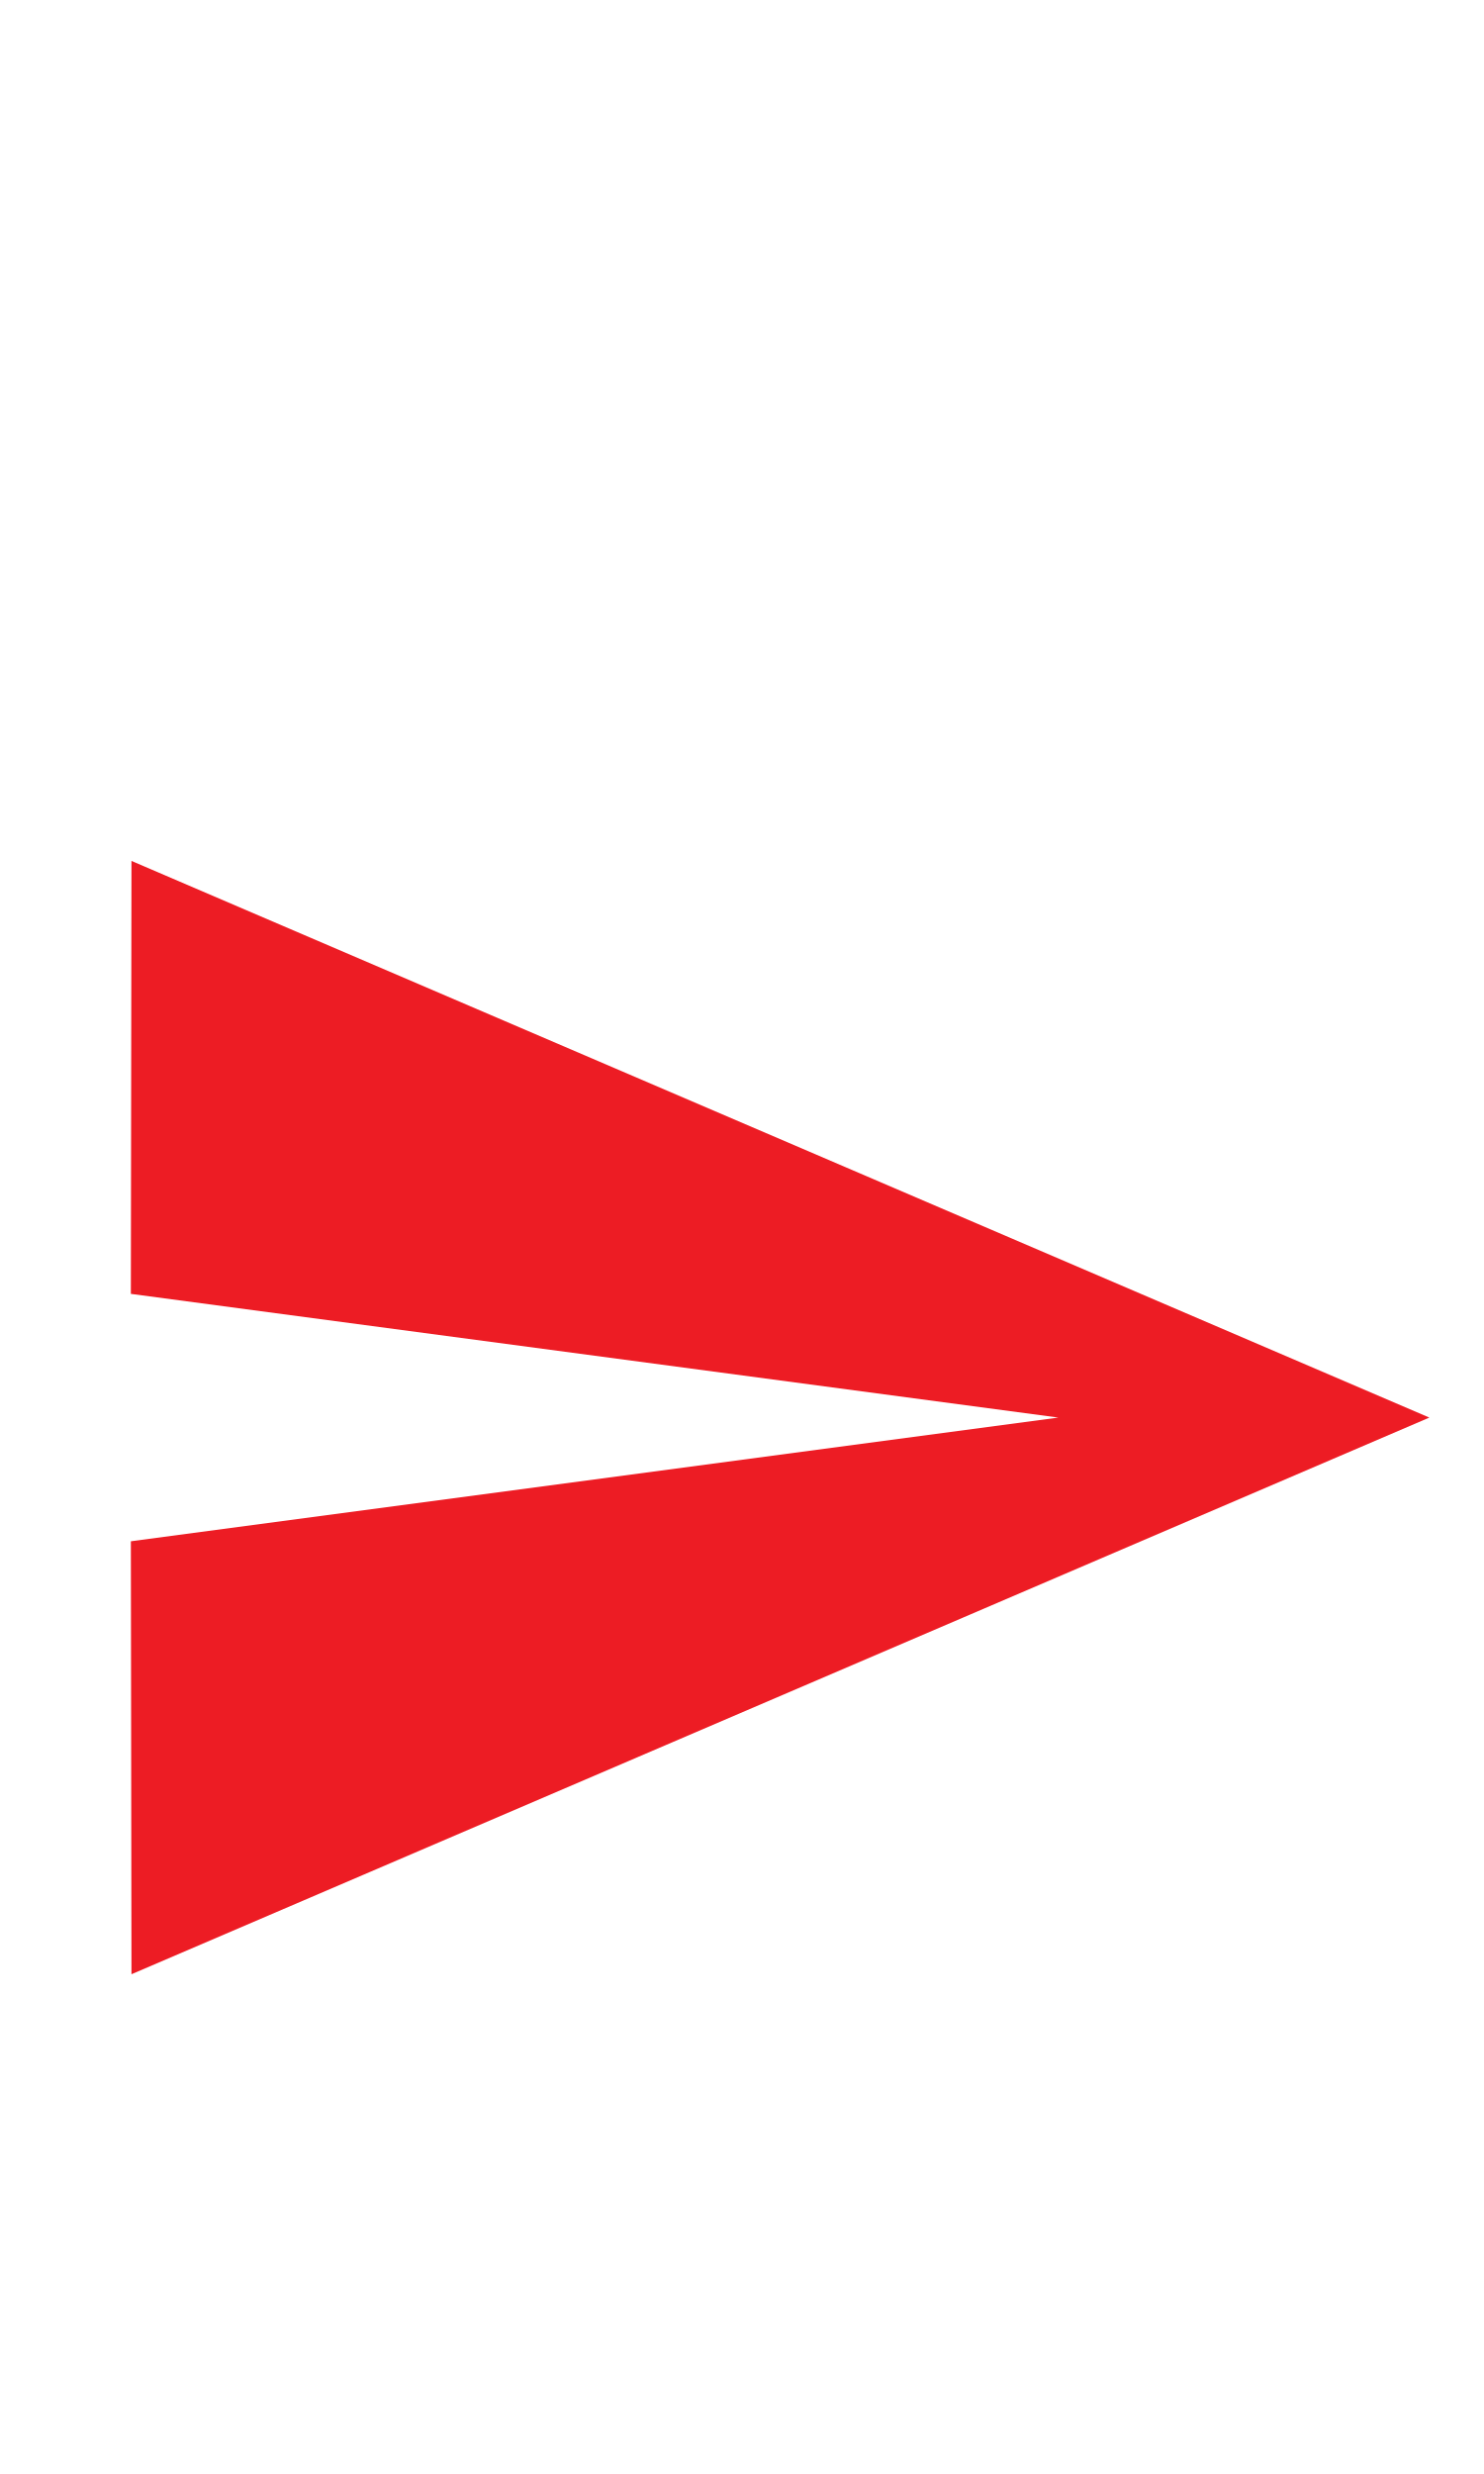
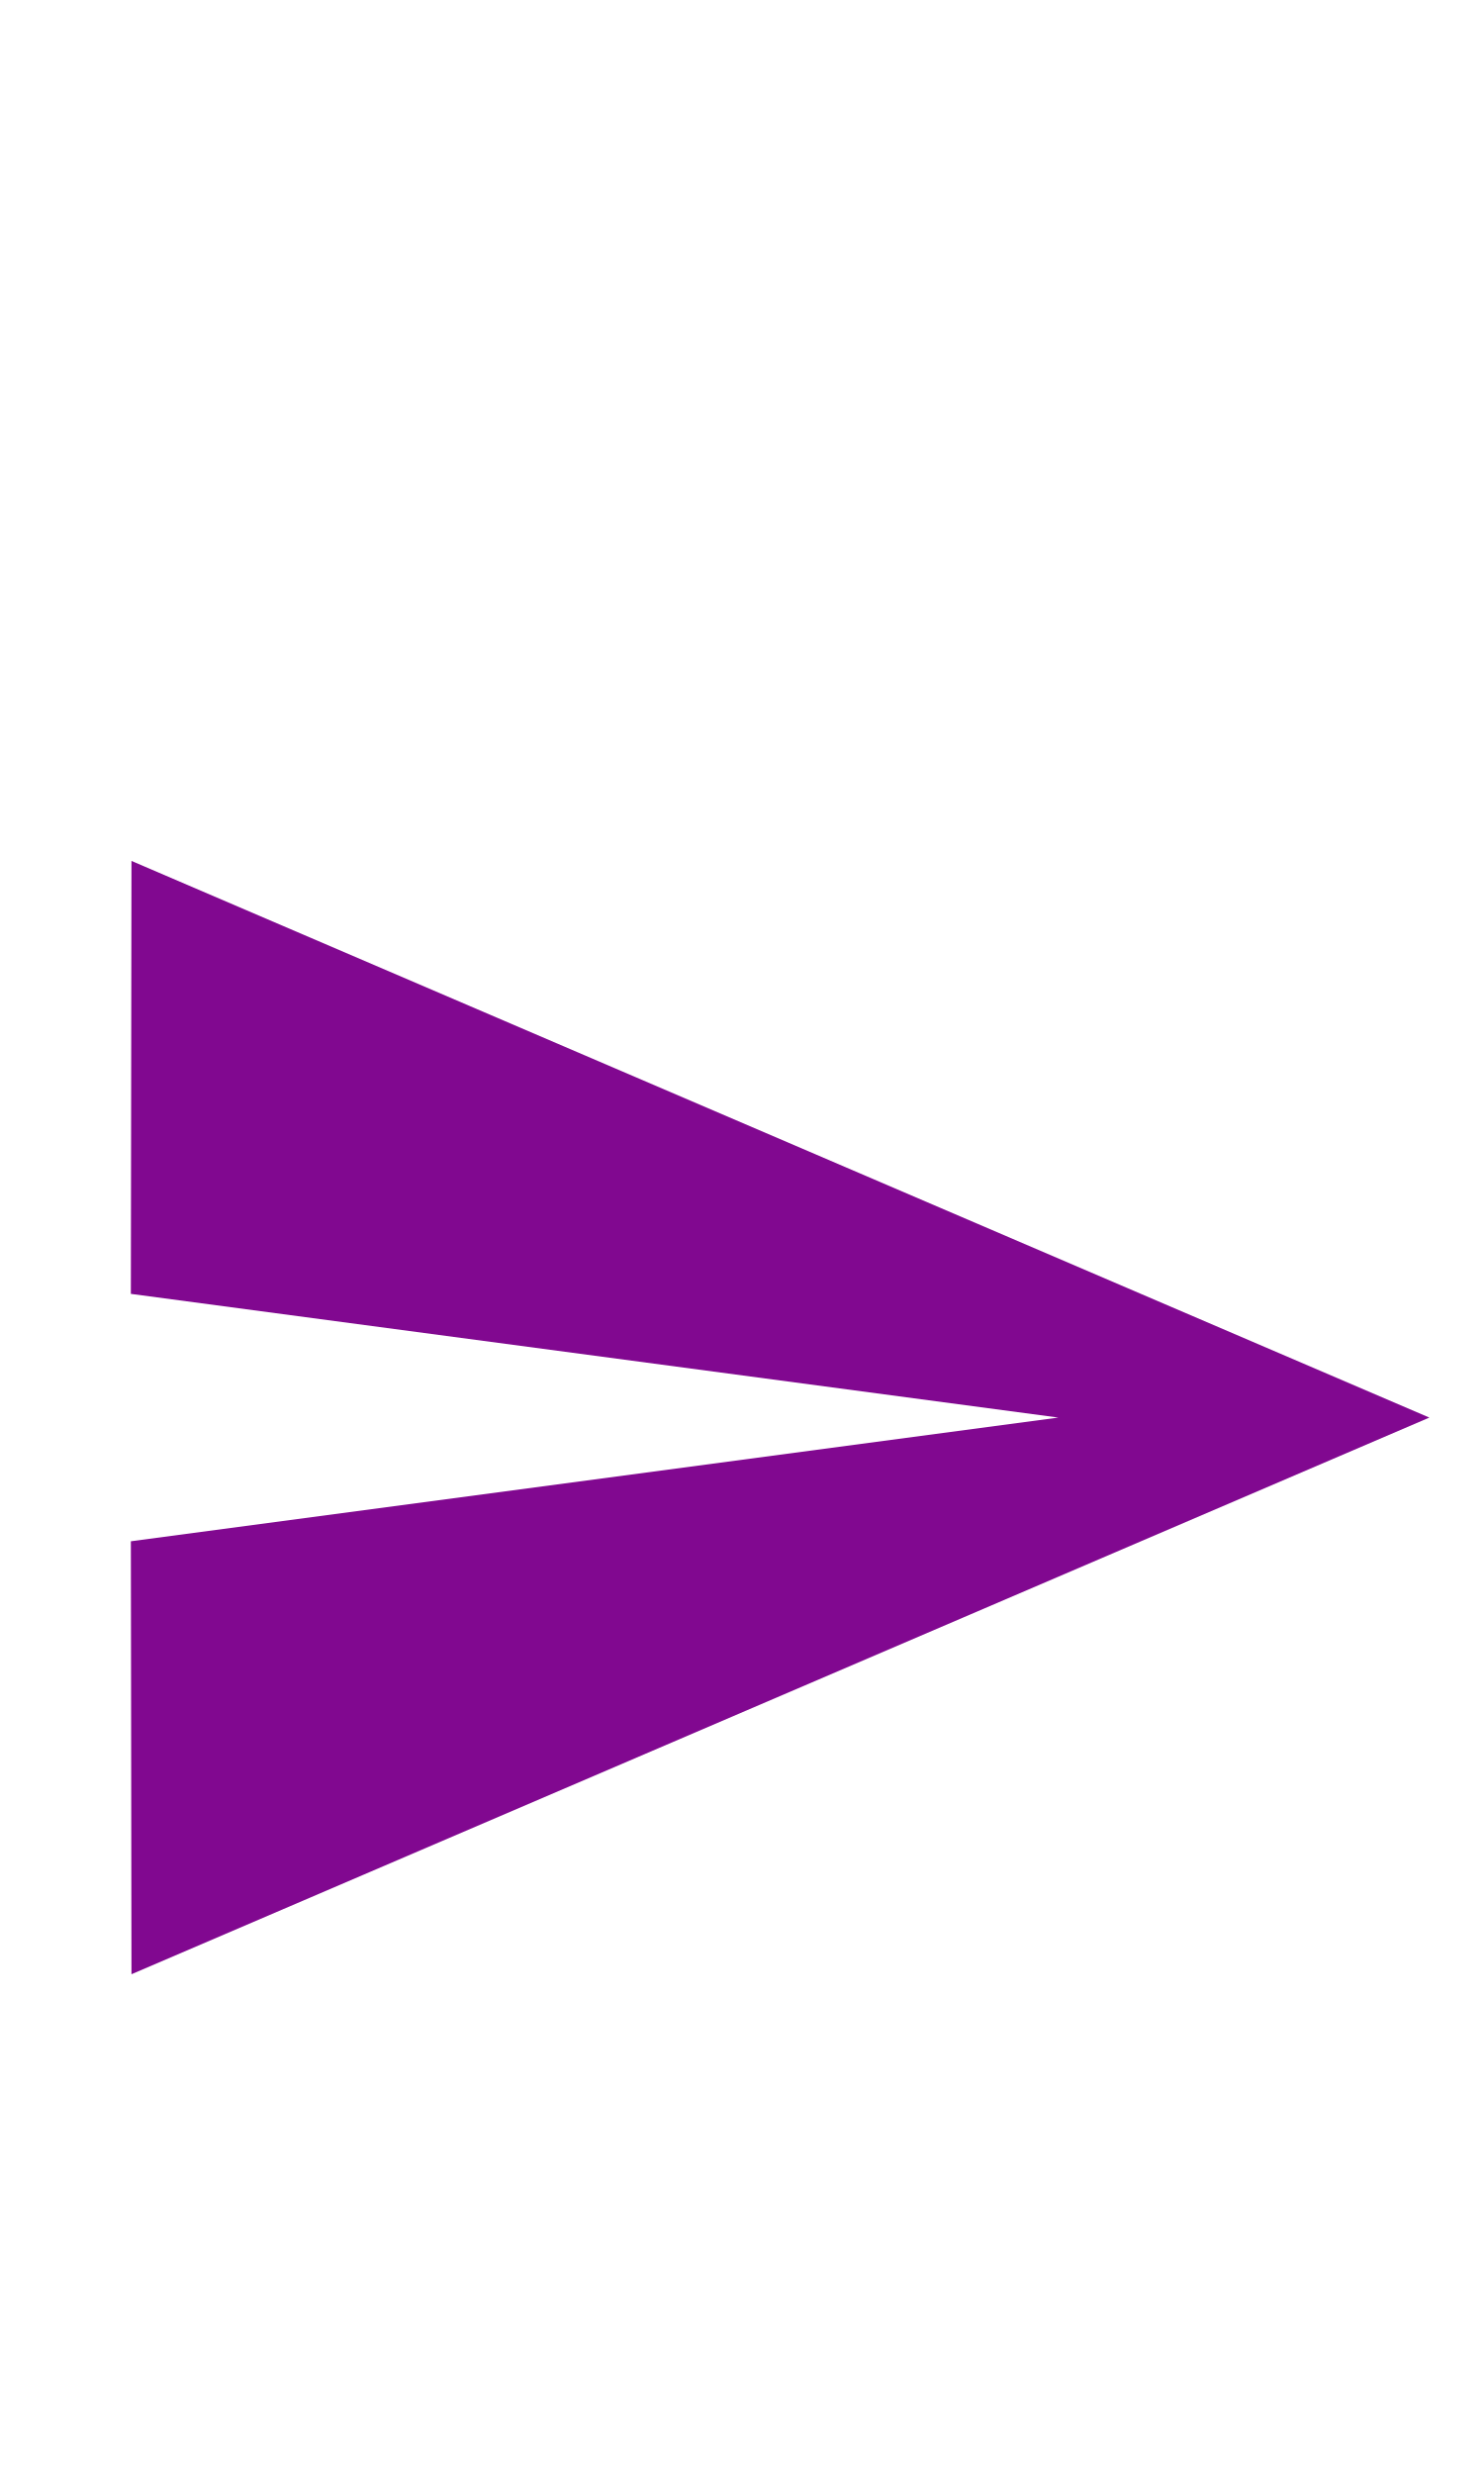
<svg xmlns="http://www.w3.org/2000/svg" width="24px" height="40px" viewBox="0 0 24 40" version="1.1" id="svg13">
  <defs id="defs17" />
  <g id="Send-Off-Copy" stroke="none" stroke-width="1" fill="none" fill-rule="evenodd" />
  <g id="g1006" transform="translate(0.11626,10.91966)">
    <path id="path2" d="M 0,0 H 24 V 24 H 0 Z" style="fill:none" />
-     <path style="fill:#ed1c24;fill-opacity:1" id="path4" d="M 2.01,21 23,12 2.01,3 2,10 17,12 2,14 Z" />
+     <path style="fill:#810890;fill-opacity:1" id="path4" d="M 2.01,21 23,12 2.01,3 2,10 17,12 2,14 Z" />
  </g>
</svg>
